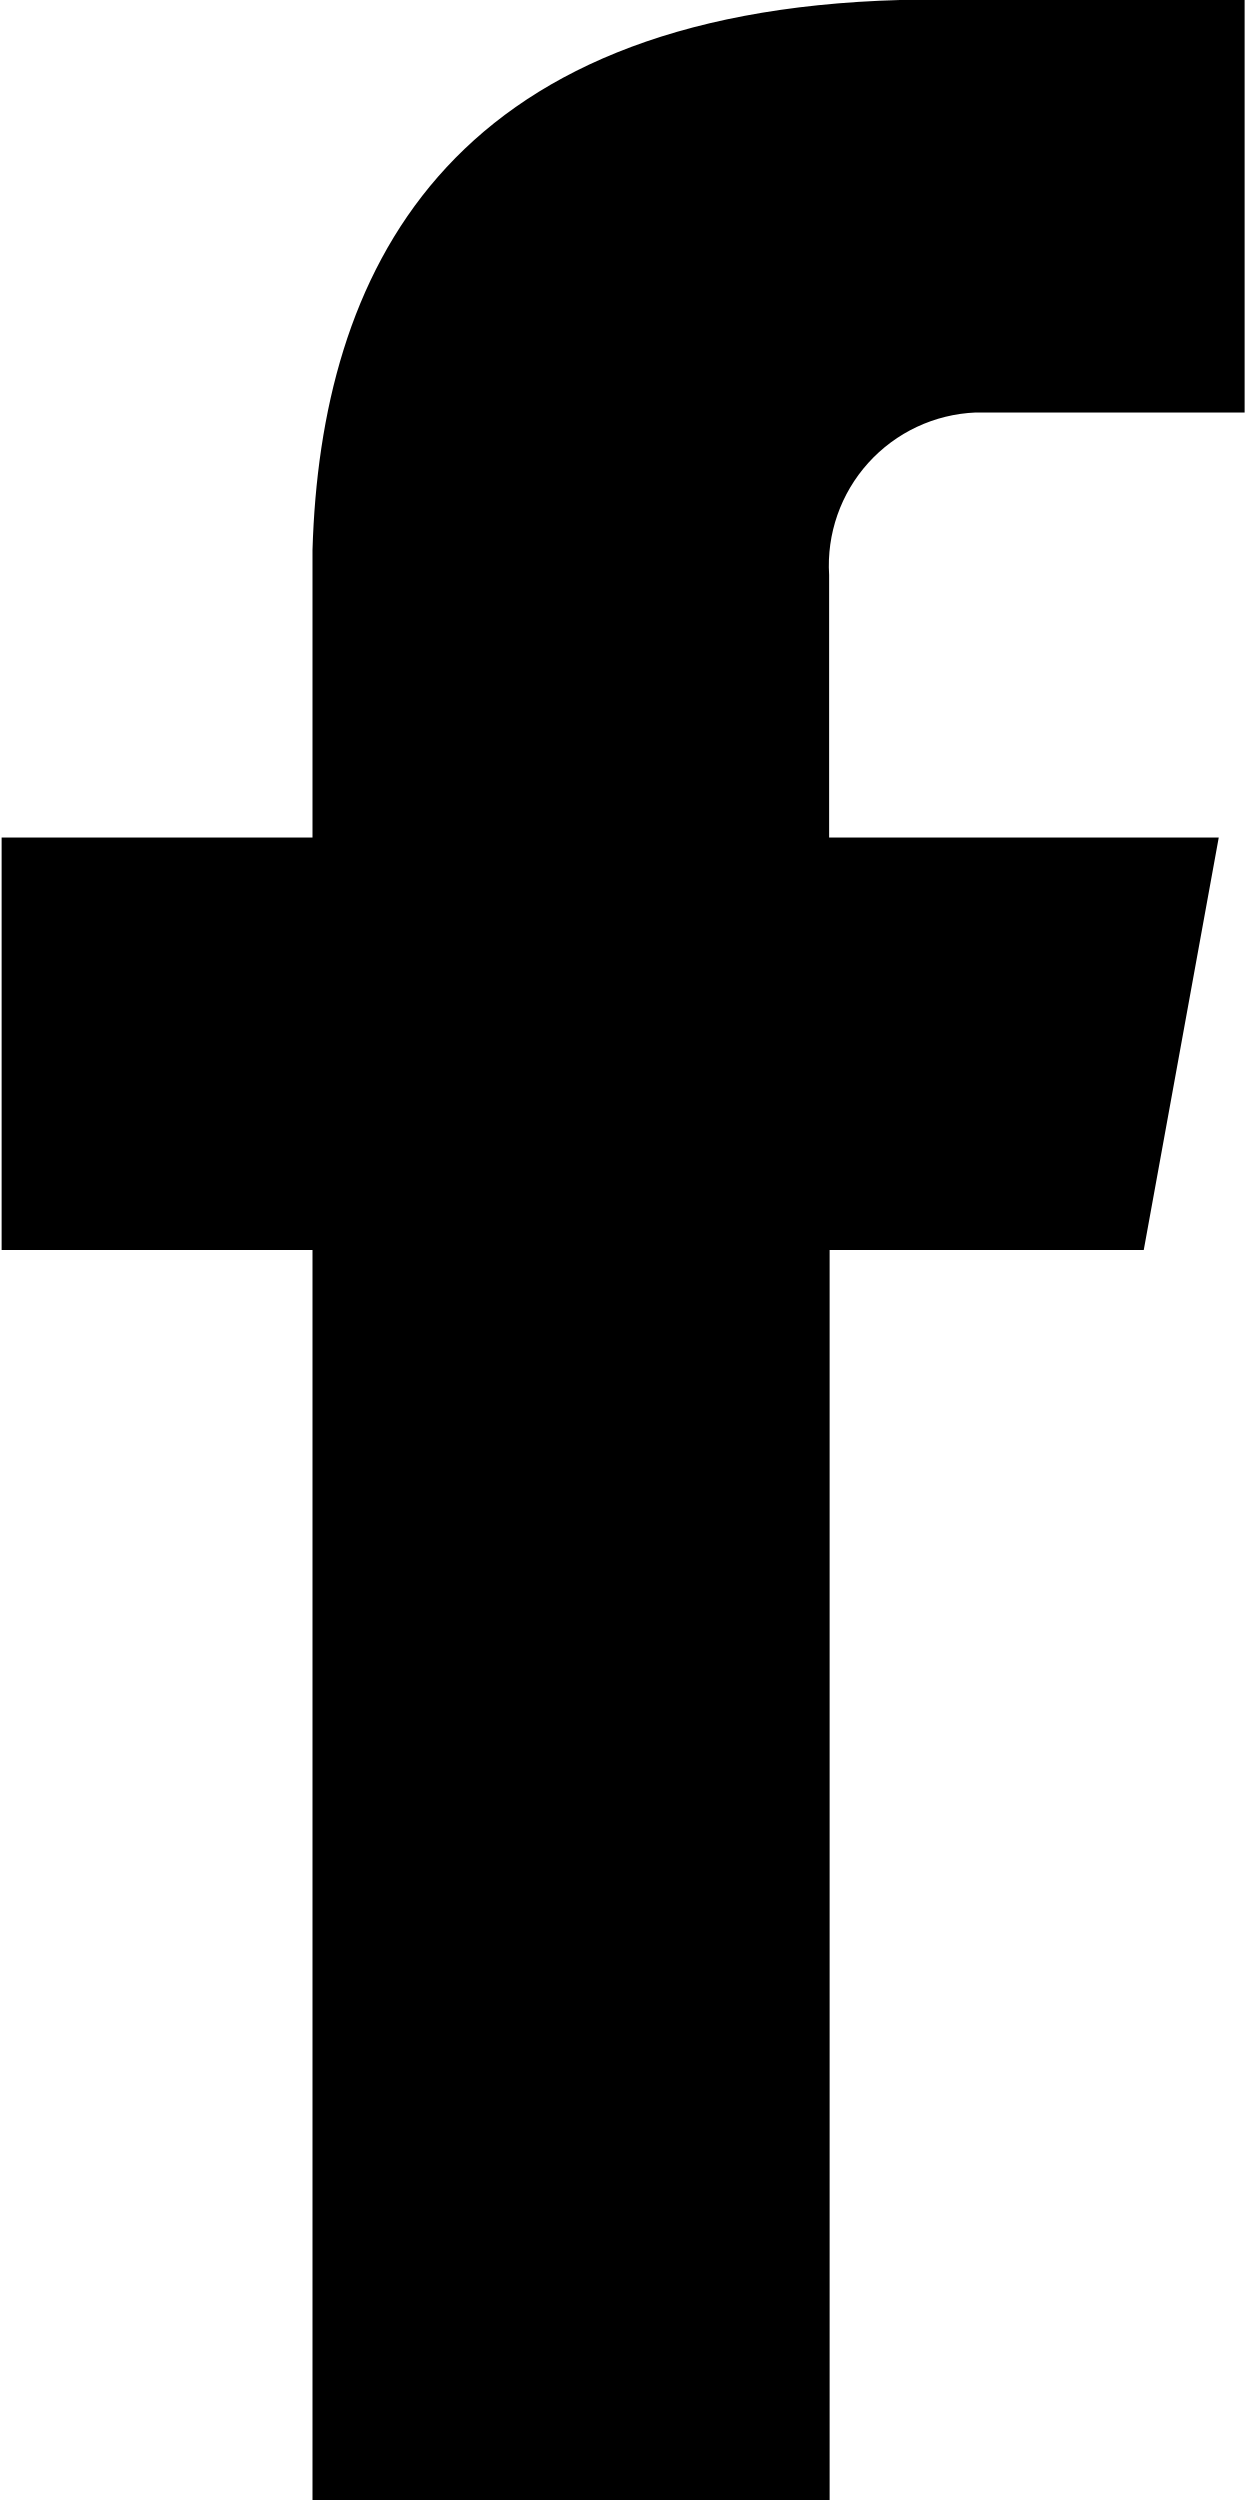
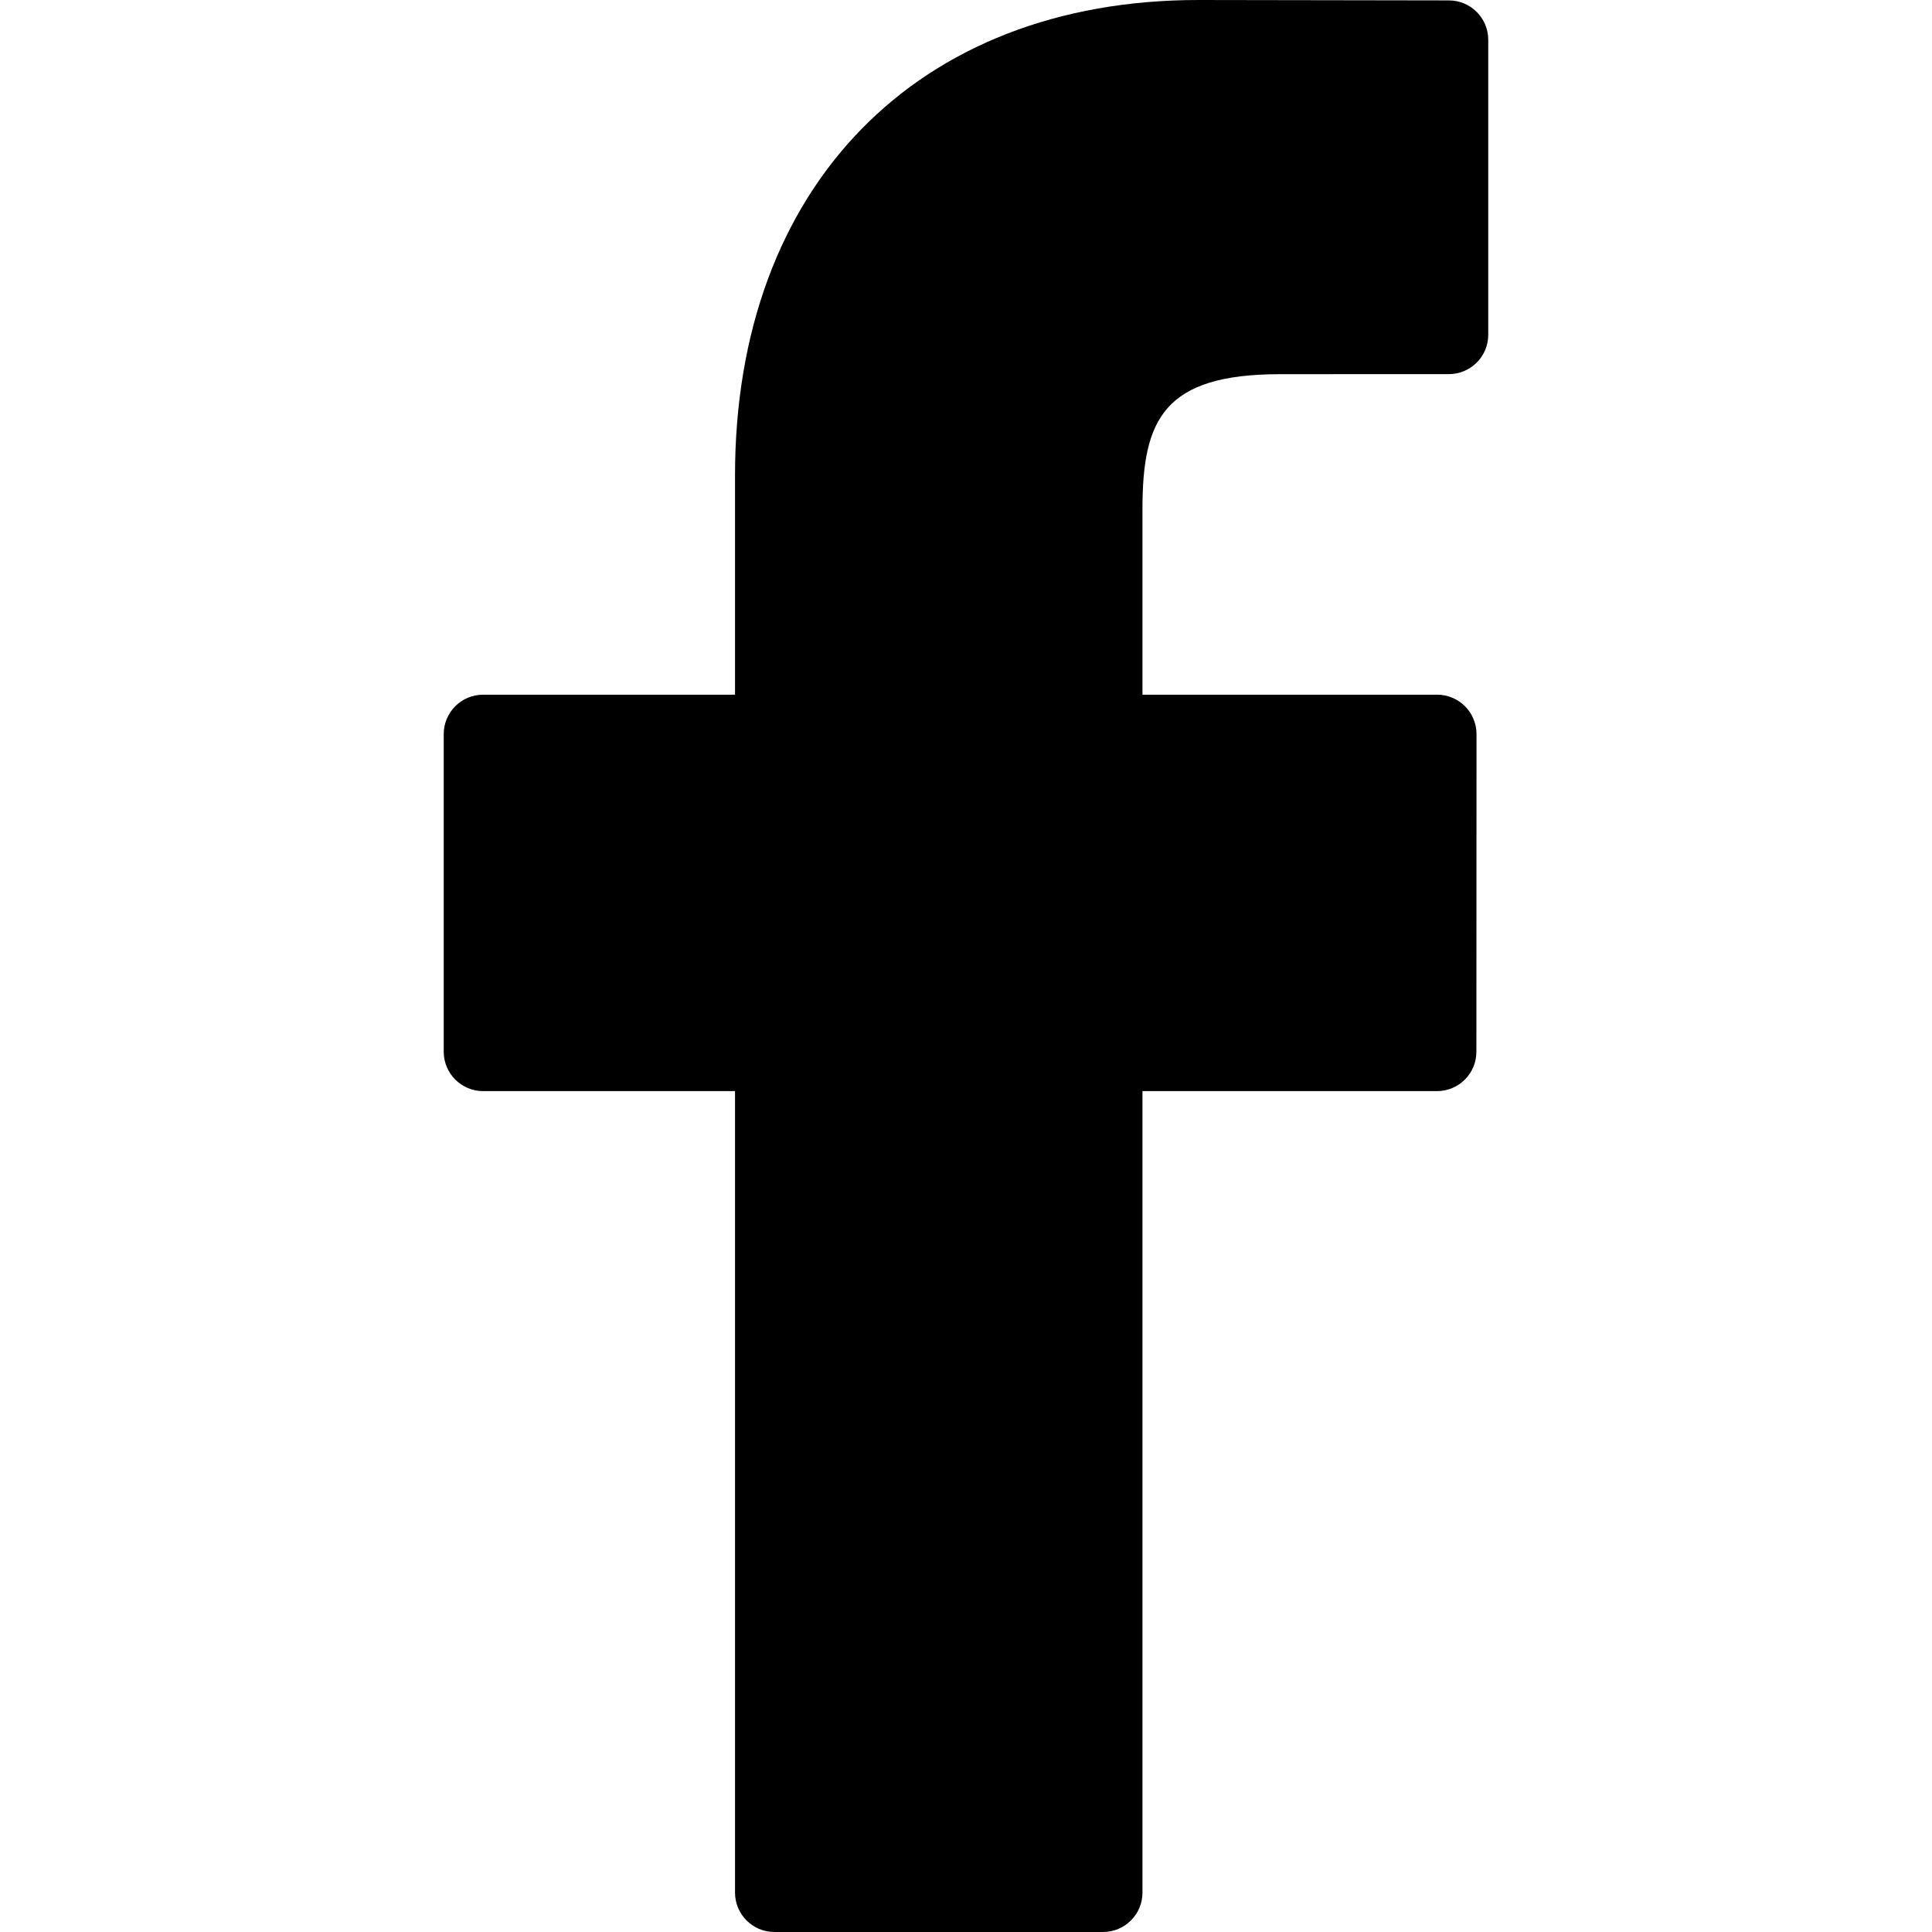
- <svg xmlns="http://www.w3.org/2000/svg" width="9.969" height="20" viewBox="0 0 9.969 20">
-   <defs>
-     <style>
-       .cls-1 {
-         fill-rule: evenodd;
-       }
-     </style>
-   </defs>
-   <path id="facebook" class="cls-1" d="M382.806,11265.3h2.151v-3.3H382.2c-3.651.1-4.635,2.2-4.7,4.4H377.5v2.3h-2.487v3.3H377.5v10h4.137v-10h2.513l0.6-3.3h-3.117v-2.1A1.225,1.225,0,0,1,382.806,11265.3Z" transform="translate(-375 -11262)" />
+ <svg xmlns="http://www.w3.org/2000/svg" version="1.1" id="Capa_1" x="0px" y="0px" width="96.124px" height="96.123px" viewBox="0 0 96.124 96.123" style="enable-background:new 0 0 96.124 96.123;" xml:space="preserve">
+   <g>
+     <path d="M72.089,0.02L59.624,0C45.62,0,36.57,9.285,36.57,23.656v10.907H24.037c-1.083,0-1.96,0.878-1.96,1.961v15.803   c0,1.083,0.878,1.96,1.96,1.96h12.533v39.876c0,1.083,0.877,1.96,1.96,1.96h16.352c1.083,0,1.96-0.878,1.96-1.96V54.287h14.654   c1.083,0,1.96-0.877,1.96-1.96l0.006-15.803c0-0.52-0.207-1.018-0.574-1.386c-0.367-0.368-0.867-0.575-1.387-0.575H56.842v-9.246   c0-4.444,1.059-6.7,6.848-6.7l8.397-0.003c1.082,0,1.959-0.878,1.959-1.96V1.98C74.046,0.899,73.17,0.022,72.089,0.02z" />
+   </g>
+   <g>
+ </g>
+   <g>
+ </g>
+   <g>
+ </g>
+   <g>
+ </g>
+   <g>
+ </g>
+   <g>
+ </g>
+   <g>
+ </g>
+   <g>
+ </g>
+   <g>
+ </g>
+   <g>
+ </g>
+   <g>
+ </g>
+   <g>
+ </g>
+   <g>
+ </g>
+   <g>
+ </g>
+   <g>
+ </g>
</svg>
